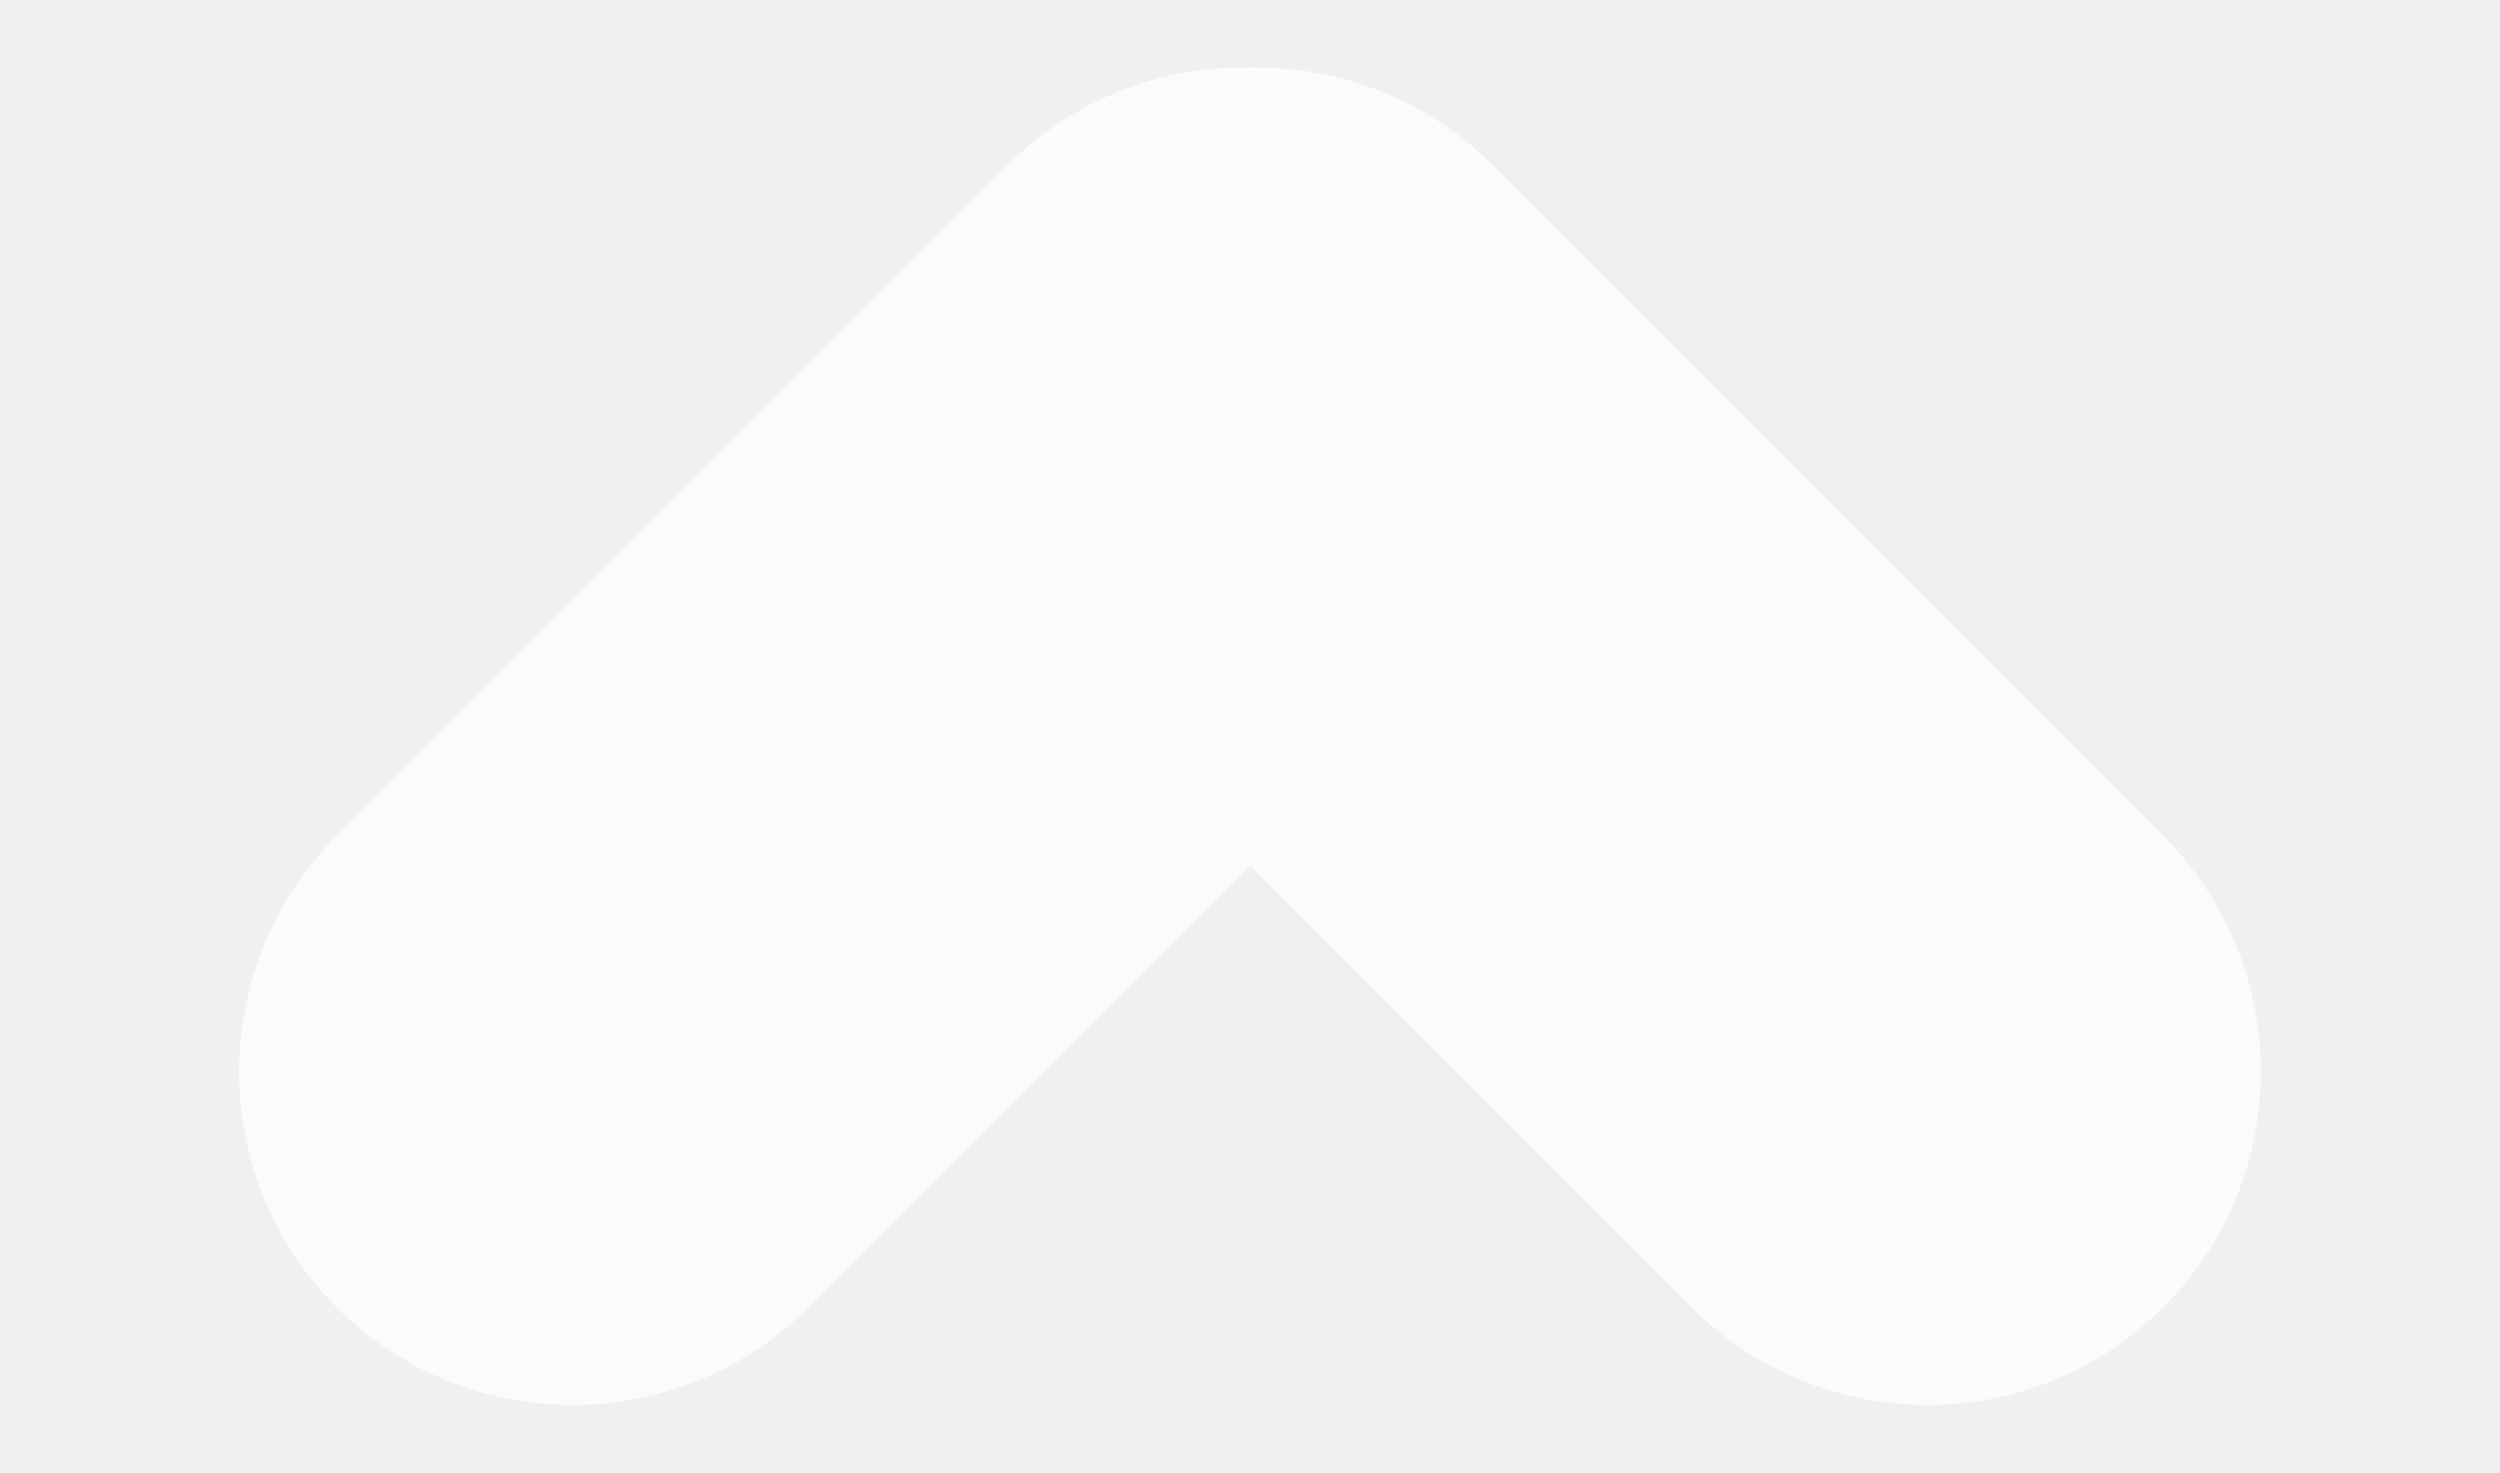
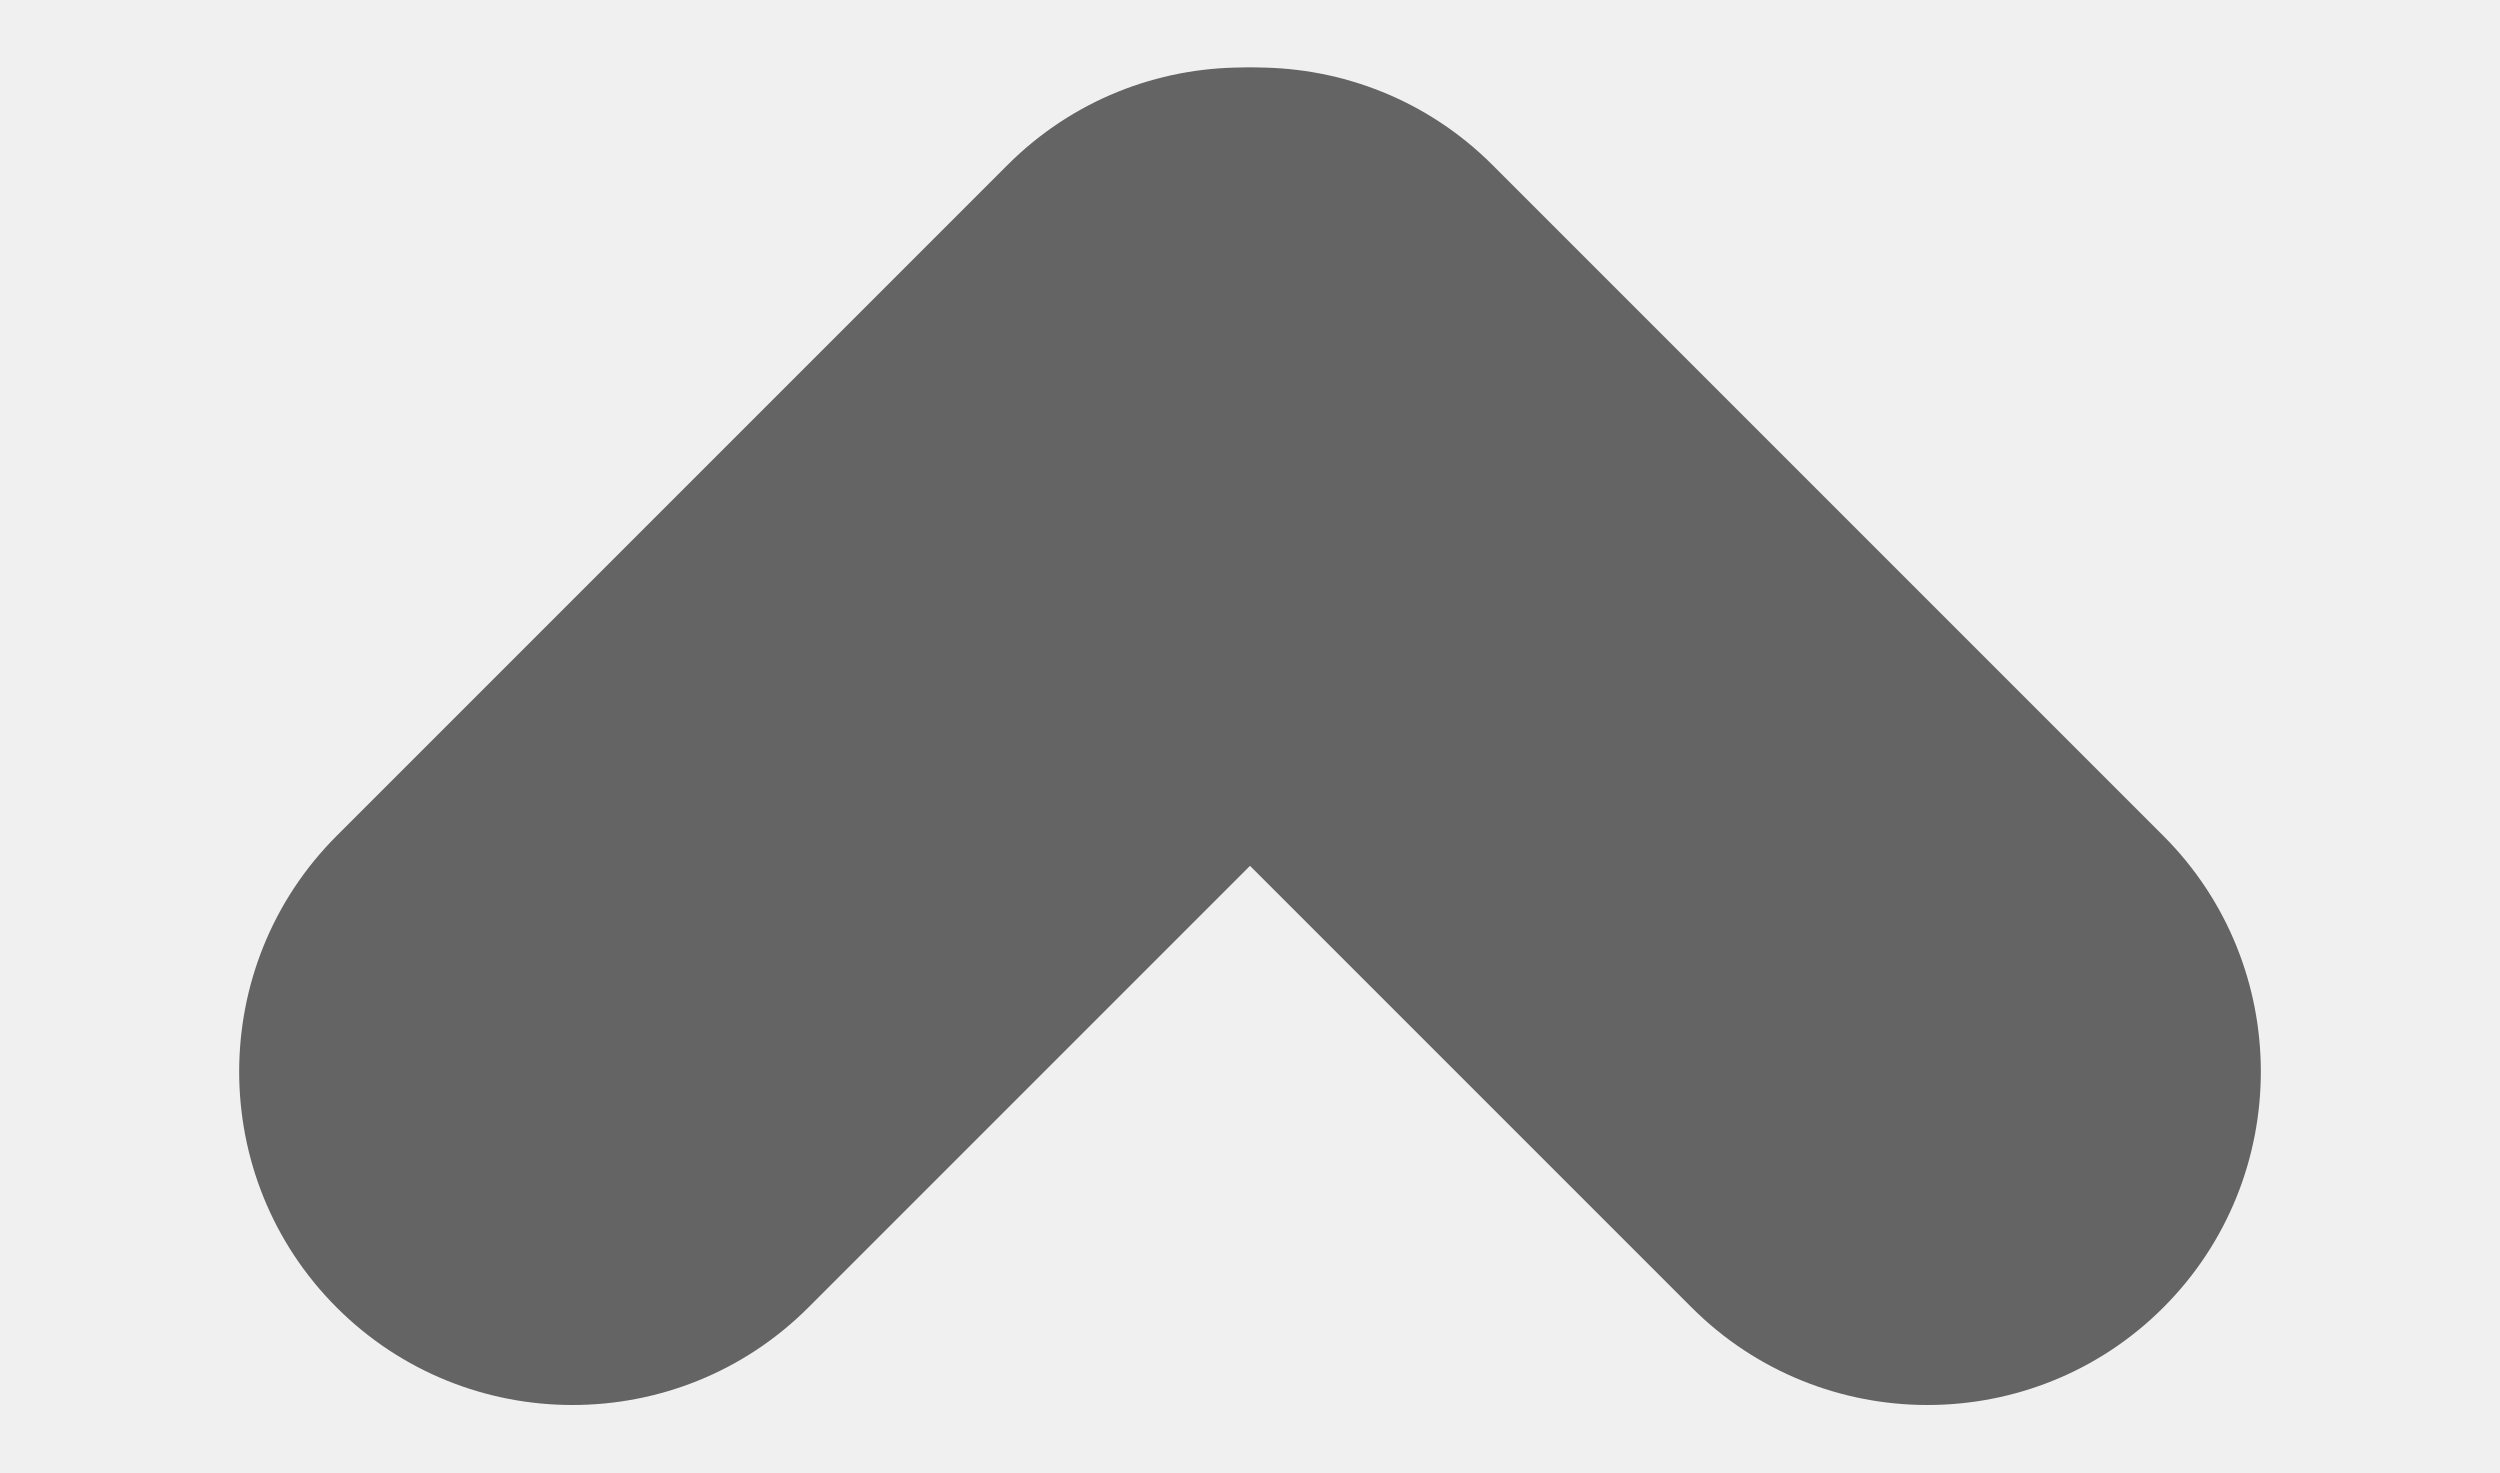
<svg xmlns="http://www.w3.org/2000/svg" version="1.1" id="Layer_1" x="0px" y="0px" viewBox="0 0 300 176.7" style="enable-background:new 0 0 300 176.7;" xml:space="preserve">
  <style type="text/css">
	.st0{opacity:0.7;}
- 	.st1{fill:#FFFFFF;}
+ 	.st1{fill:#282828;}
</style>
  <g class="st0">
    <g>
      <path class="st1" d="M177.5,19.8L177.5,19.8c15.6,15.6,15.6,41,0,56.6L97,156.9c-15.6,15.6-41,15.6-56.6,0l0,0    c-15.6-15.6-15.6-41,0-56.6l80.5-80.5C136.5,4.2,161.8,4.2,177.5,19.8z" />
      <path class="st1" d="M122.5,19.8L122.5,19.8c15.6-15.6,41-15.6,56.6,0l80.5,80.5c15.6,15.6,15.6,41,0,56.6l0,0    c-15.6,15.6-41,15.6-56.6,0l-80.5-80.5C106.9,60.8,106.9,35.4,122.5,19.8z" />
    </g>
  </g>
</svg>
